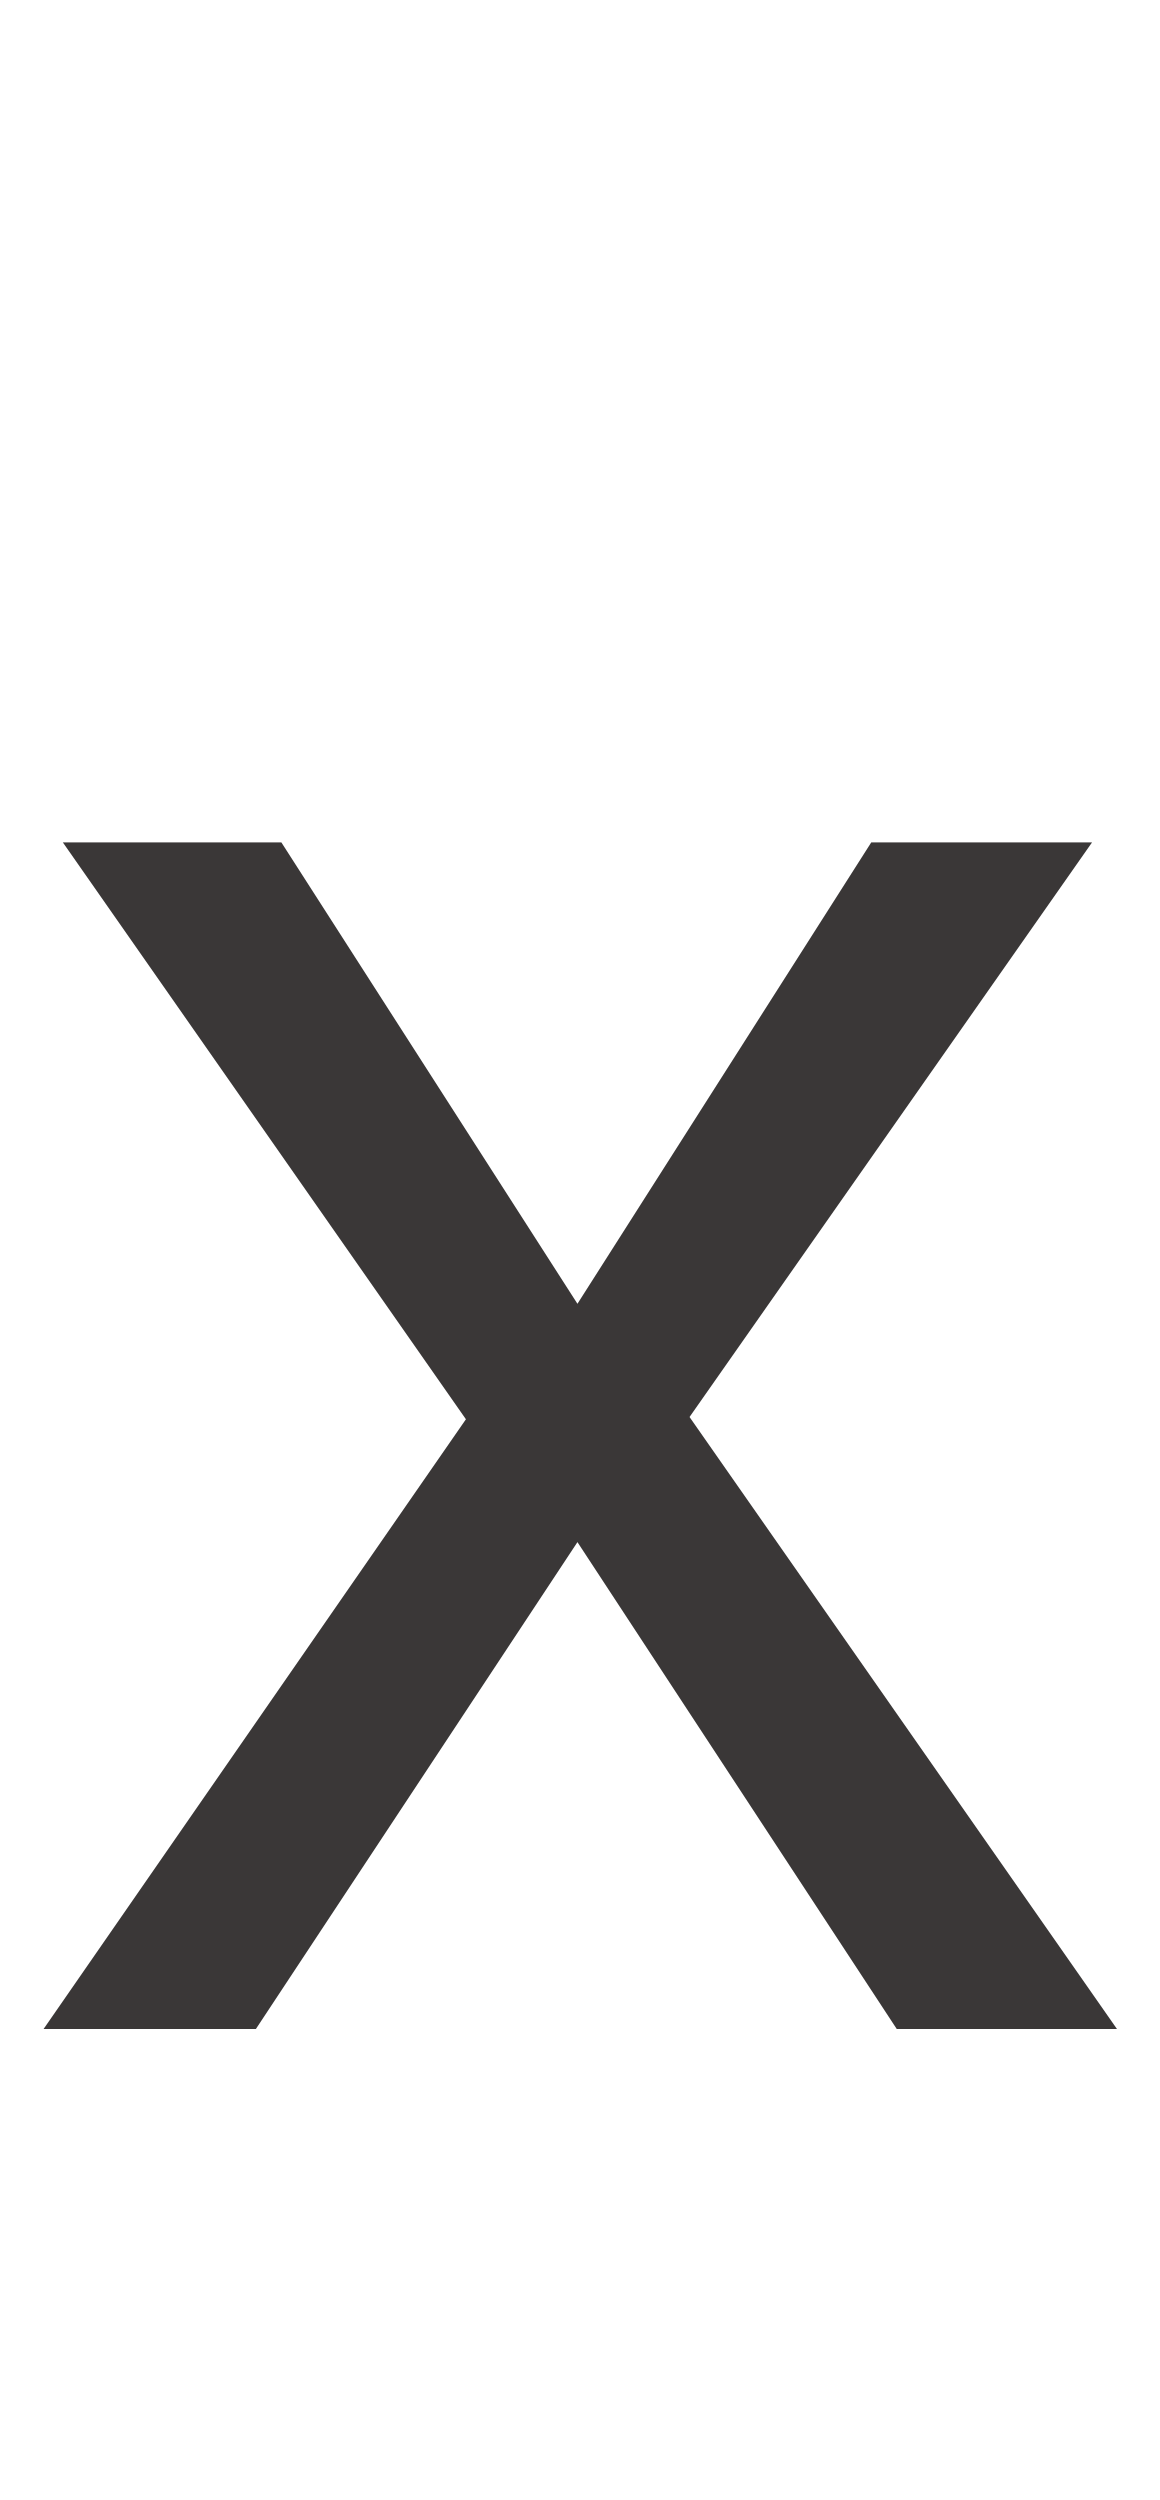
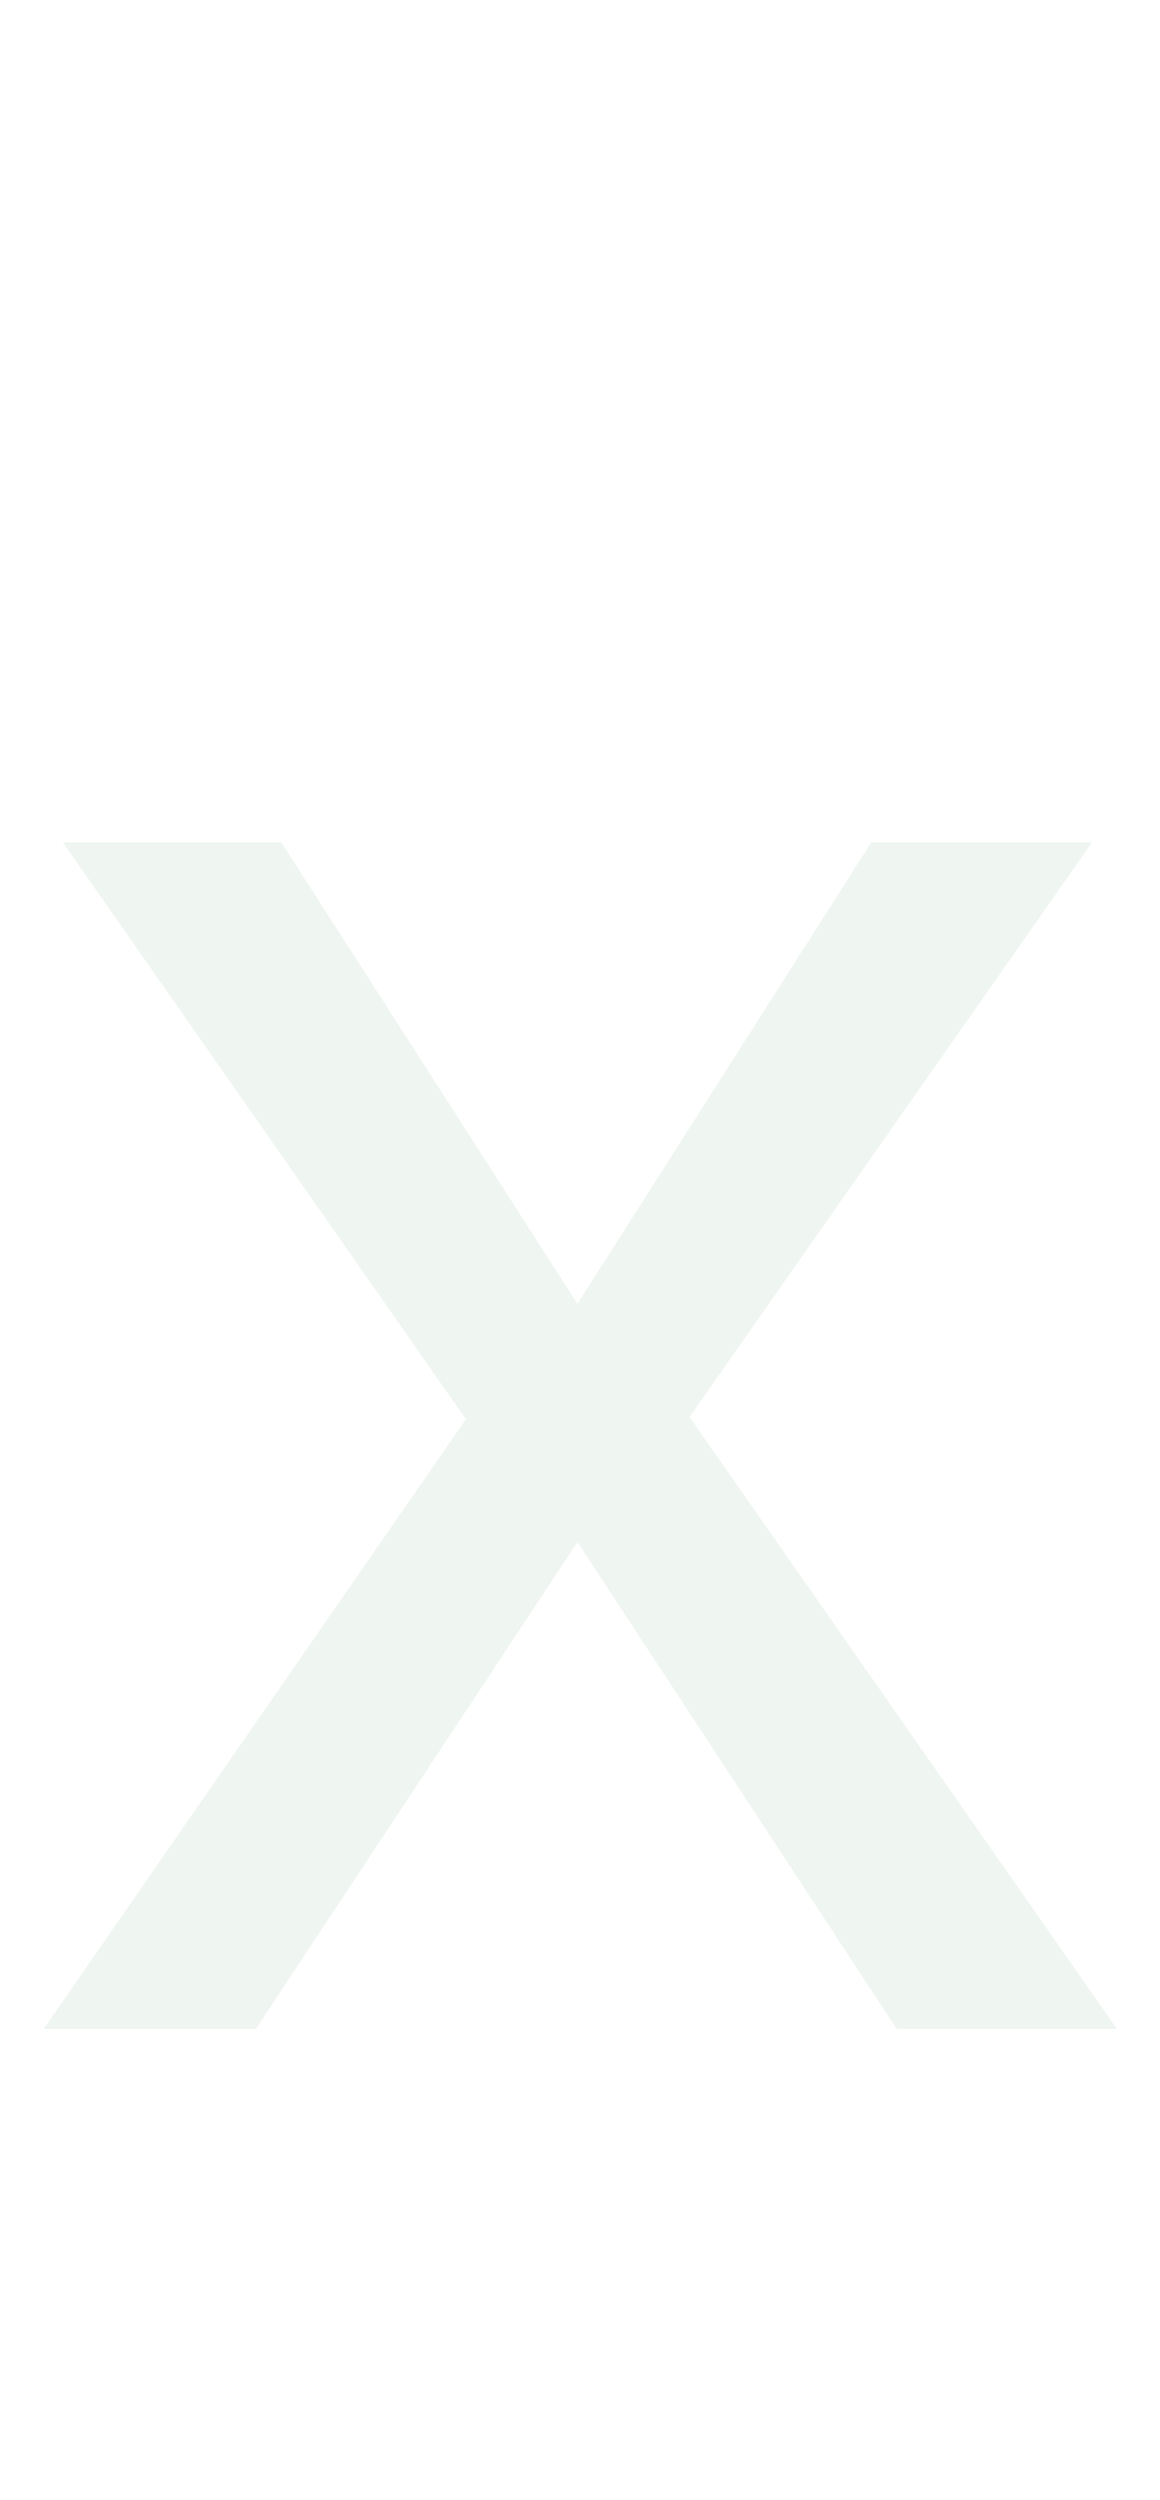
<svg xmlns="http://www.w3.org/2000/svg" width="32" height="69" viewBox="0 0 32 69">
-   <text id="x" transform="translate(16 56)" fill="rgba(34,31,31,0.89)" font-size="62" font-family="ArialMT, Arial">
+   <text id="x" transform="translate(16 56)" fill="rgba(239,245,240,0.99)" font-size="62" font-family="ArialMT, Arial">
    <tspan x="-15.5" y="0">x</tspan>
  </text>
</svg>
